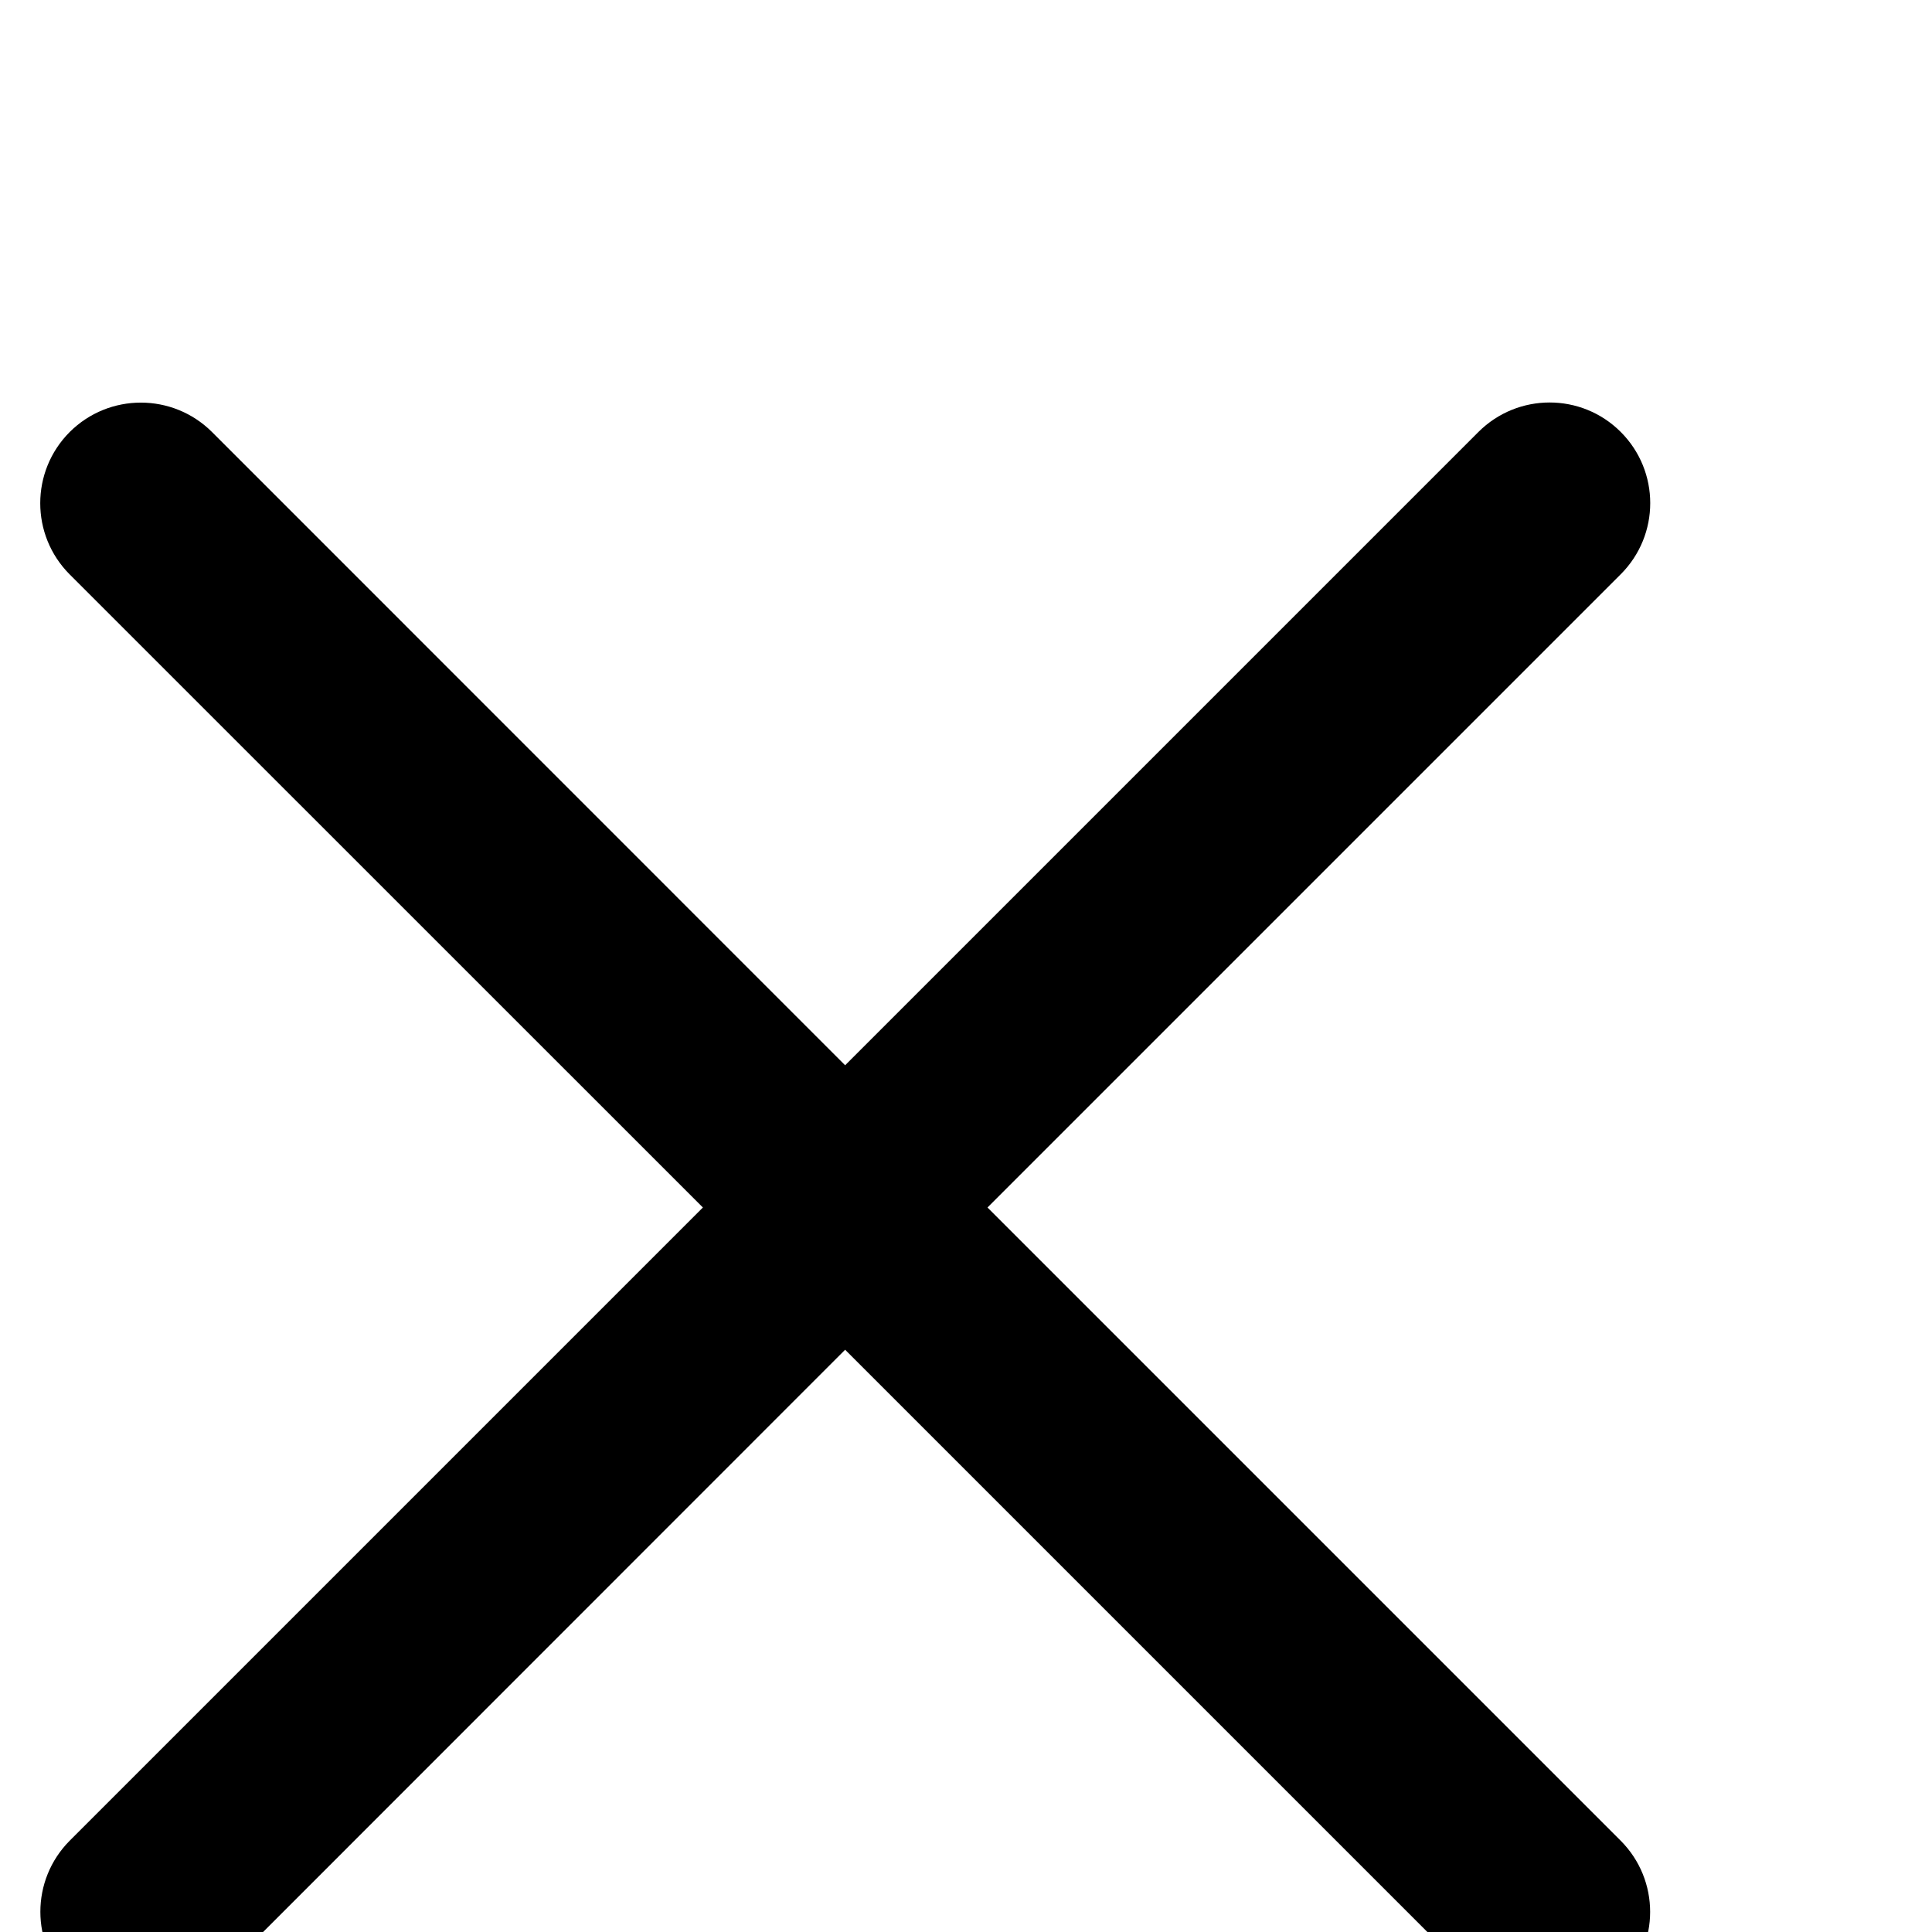
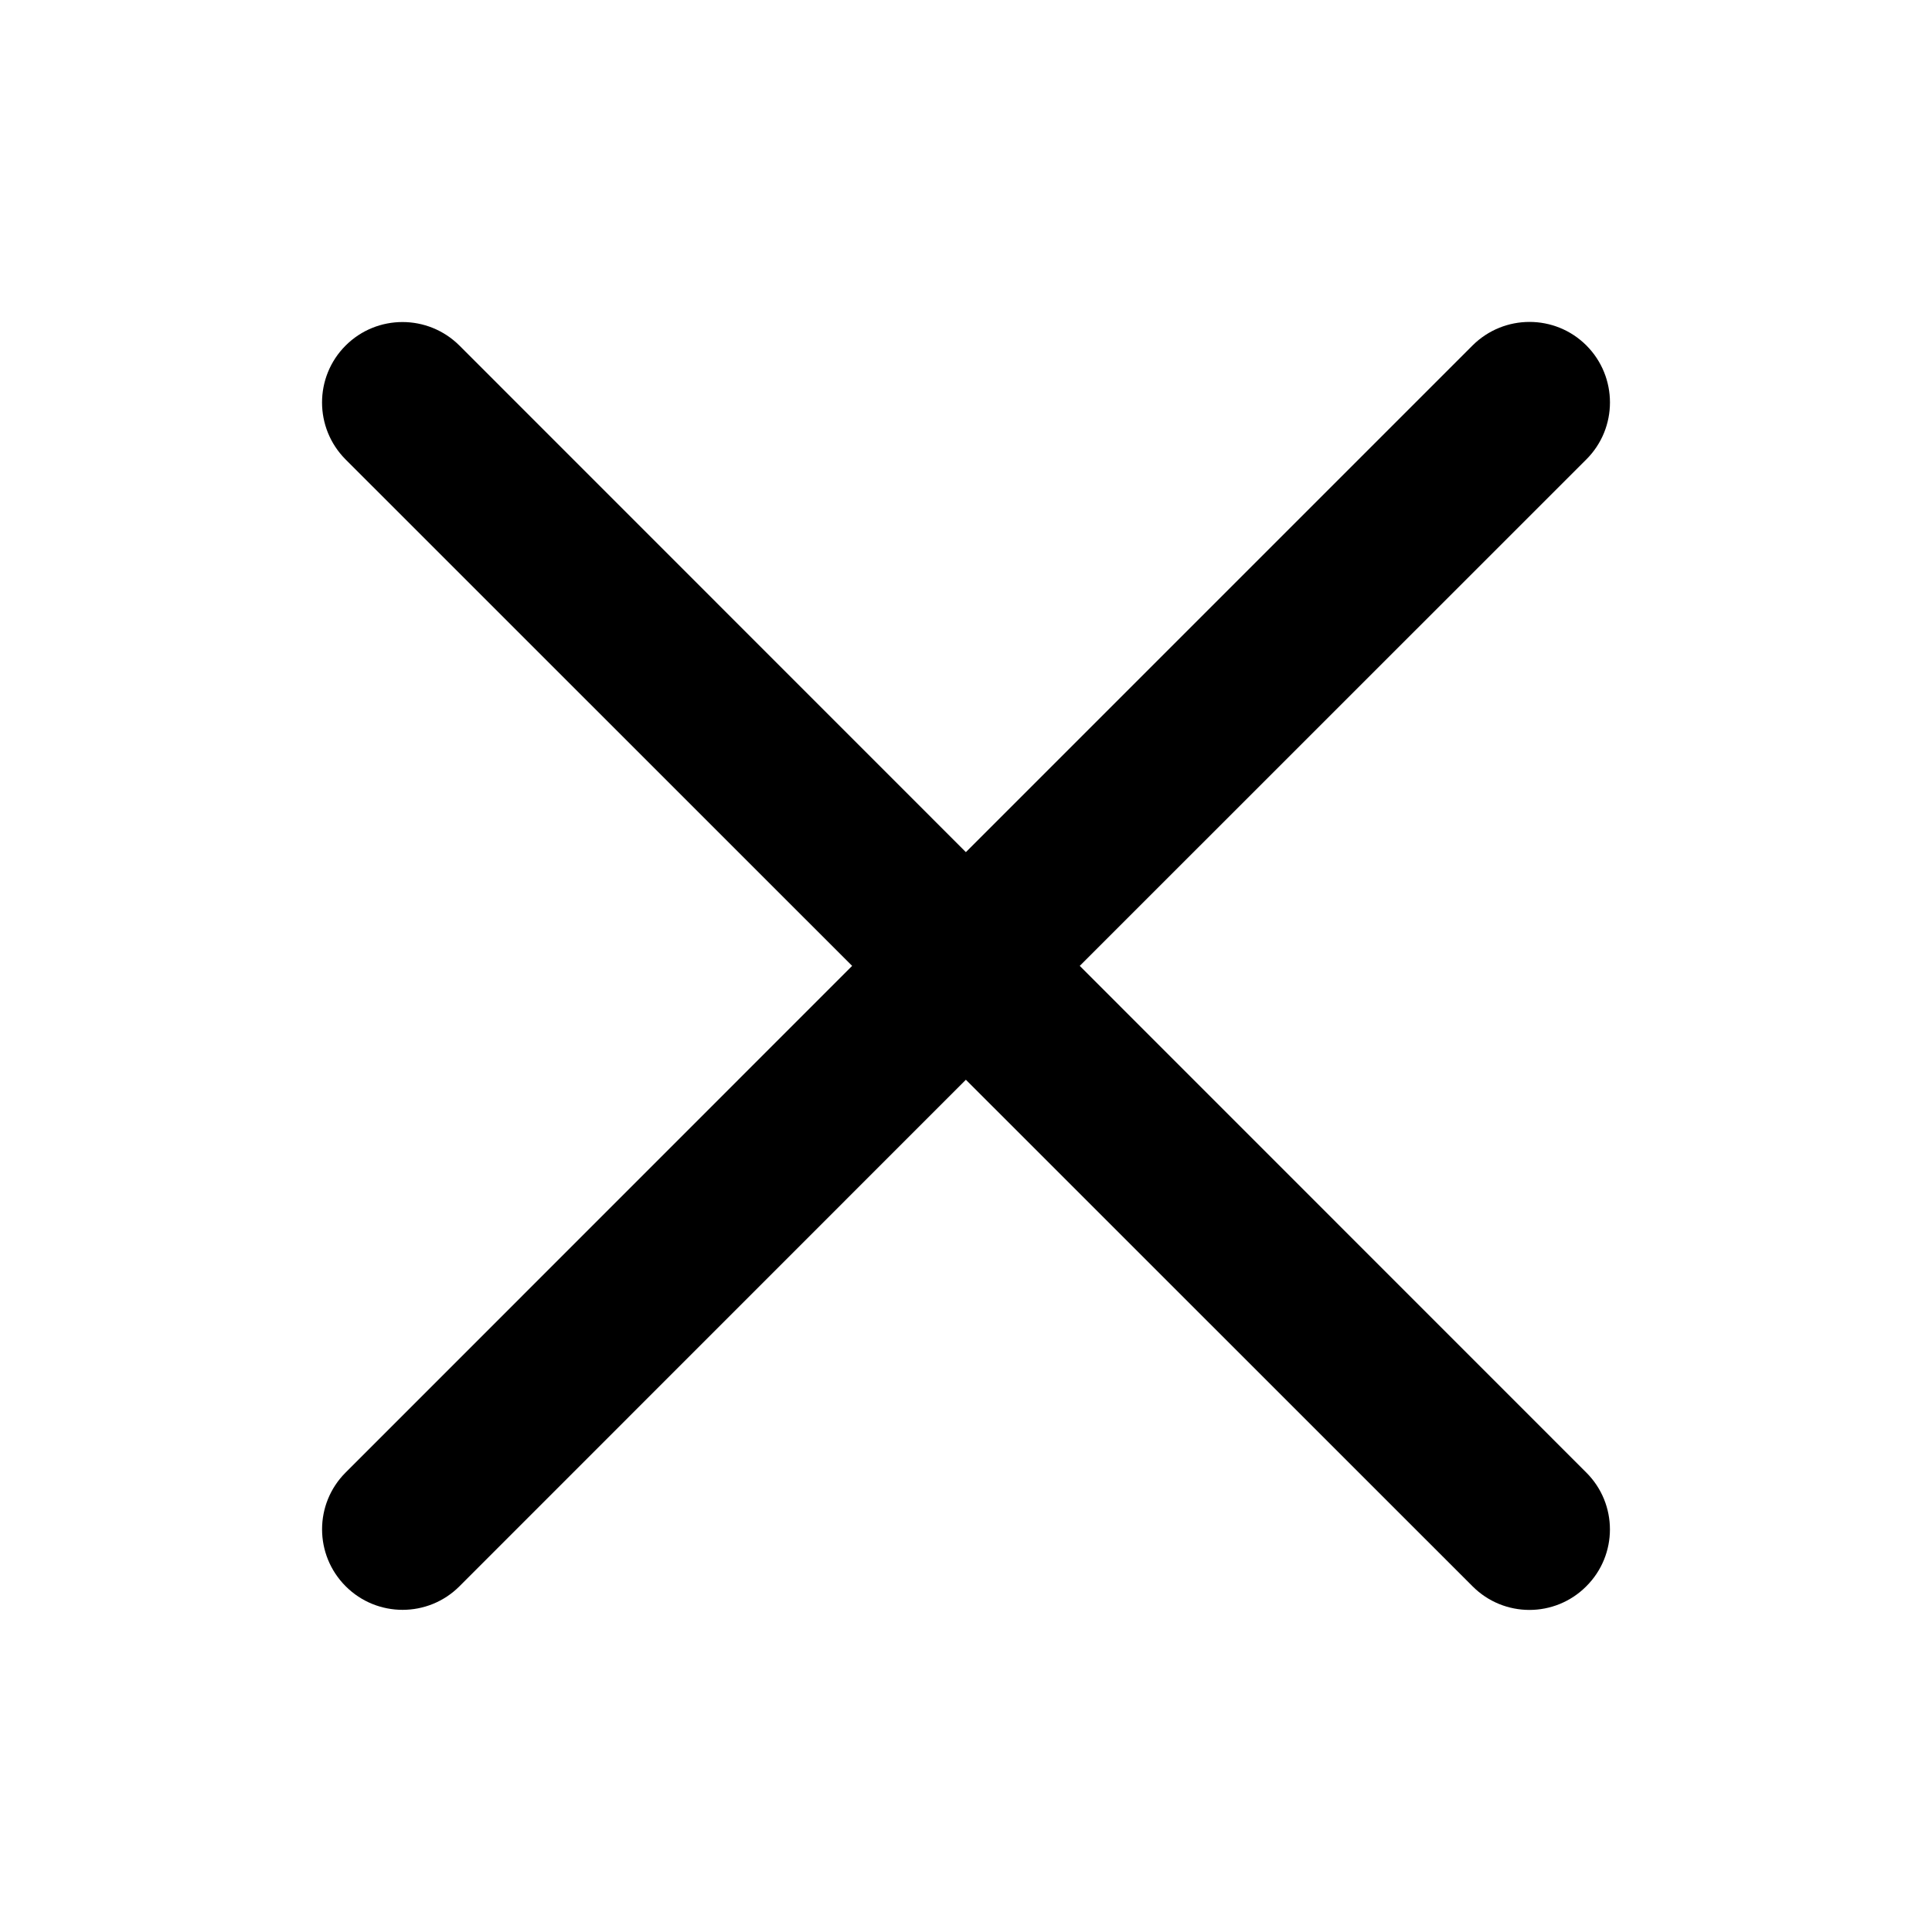
<svg xmlns="http://www.w3.org/2000/svg" width="16" height="16" viewBox="0 0 16 16" fill="none">
-   <path d="M12.244 3.577C12.57 3.252 13.097 3.252 13.422 3.577C13.748 3.903 13.748 4.43 13.422 4.756L8.178 10L13.422 15.244C13.747 15.57 13.747 16.097 13.422 16.422C13.096 16.748 12.569 16.748 12.243 16.422L6.999 11.178L1.757 16.422C1.431 16.747 0.904 16.747 0.578 16.422C0.253 16.096 0.253 15.569 0.578 15.243L5.821 10L0.577 4.757C0.252 4.431 0.252 3.904 0.577 3.578C0.903 3.253 1.43 3.253 1.756 3.578L6.999 8.822L12.244 3.577Z" fill="currentColor" />
+   <path d="M12.195 2.861C12.456 2.601 12.878 2.601 13.138 2.861C13.398 3.122 13.398 3.544 13.138 3.804L8.942 7.999L13.137 12.195C13.398 12.455 13.398 12.877 13.137 13.137C12.877 13.398 12.455 13.398 12.195 13.137L7.999 8.942L3.805 13.137C3.545 13.397 3.123 13.397 2.863 13.137C2.602 12.876 2.602 12.454 2.863 12.194L7.057 7.999L2.862 3.805C2.602 3.544 2.602 3.122 2.862 2.862C3.122 2.602 3.544 2.602 3.805 2.862L7.999 7.057L12.195 2.861Z" fill="currentColor" />
</svg>
